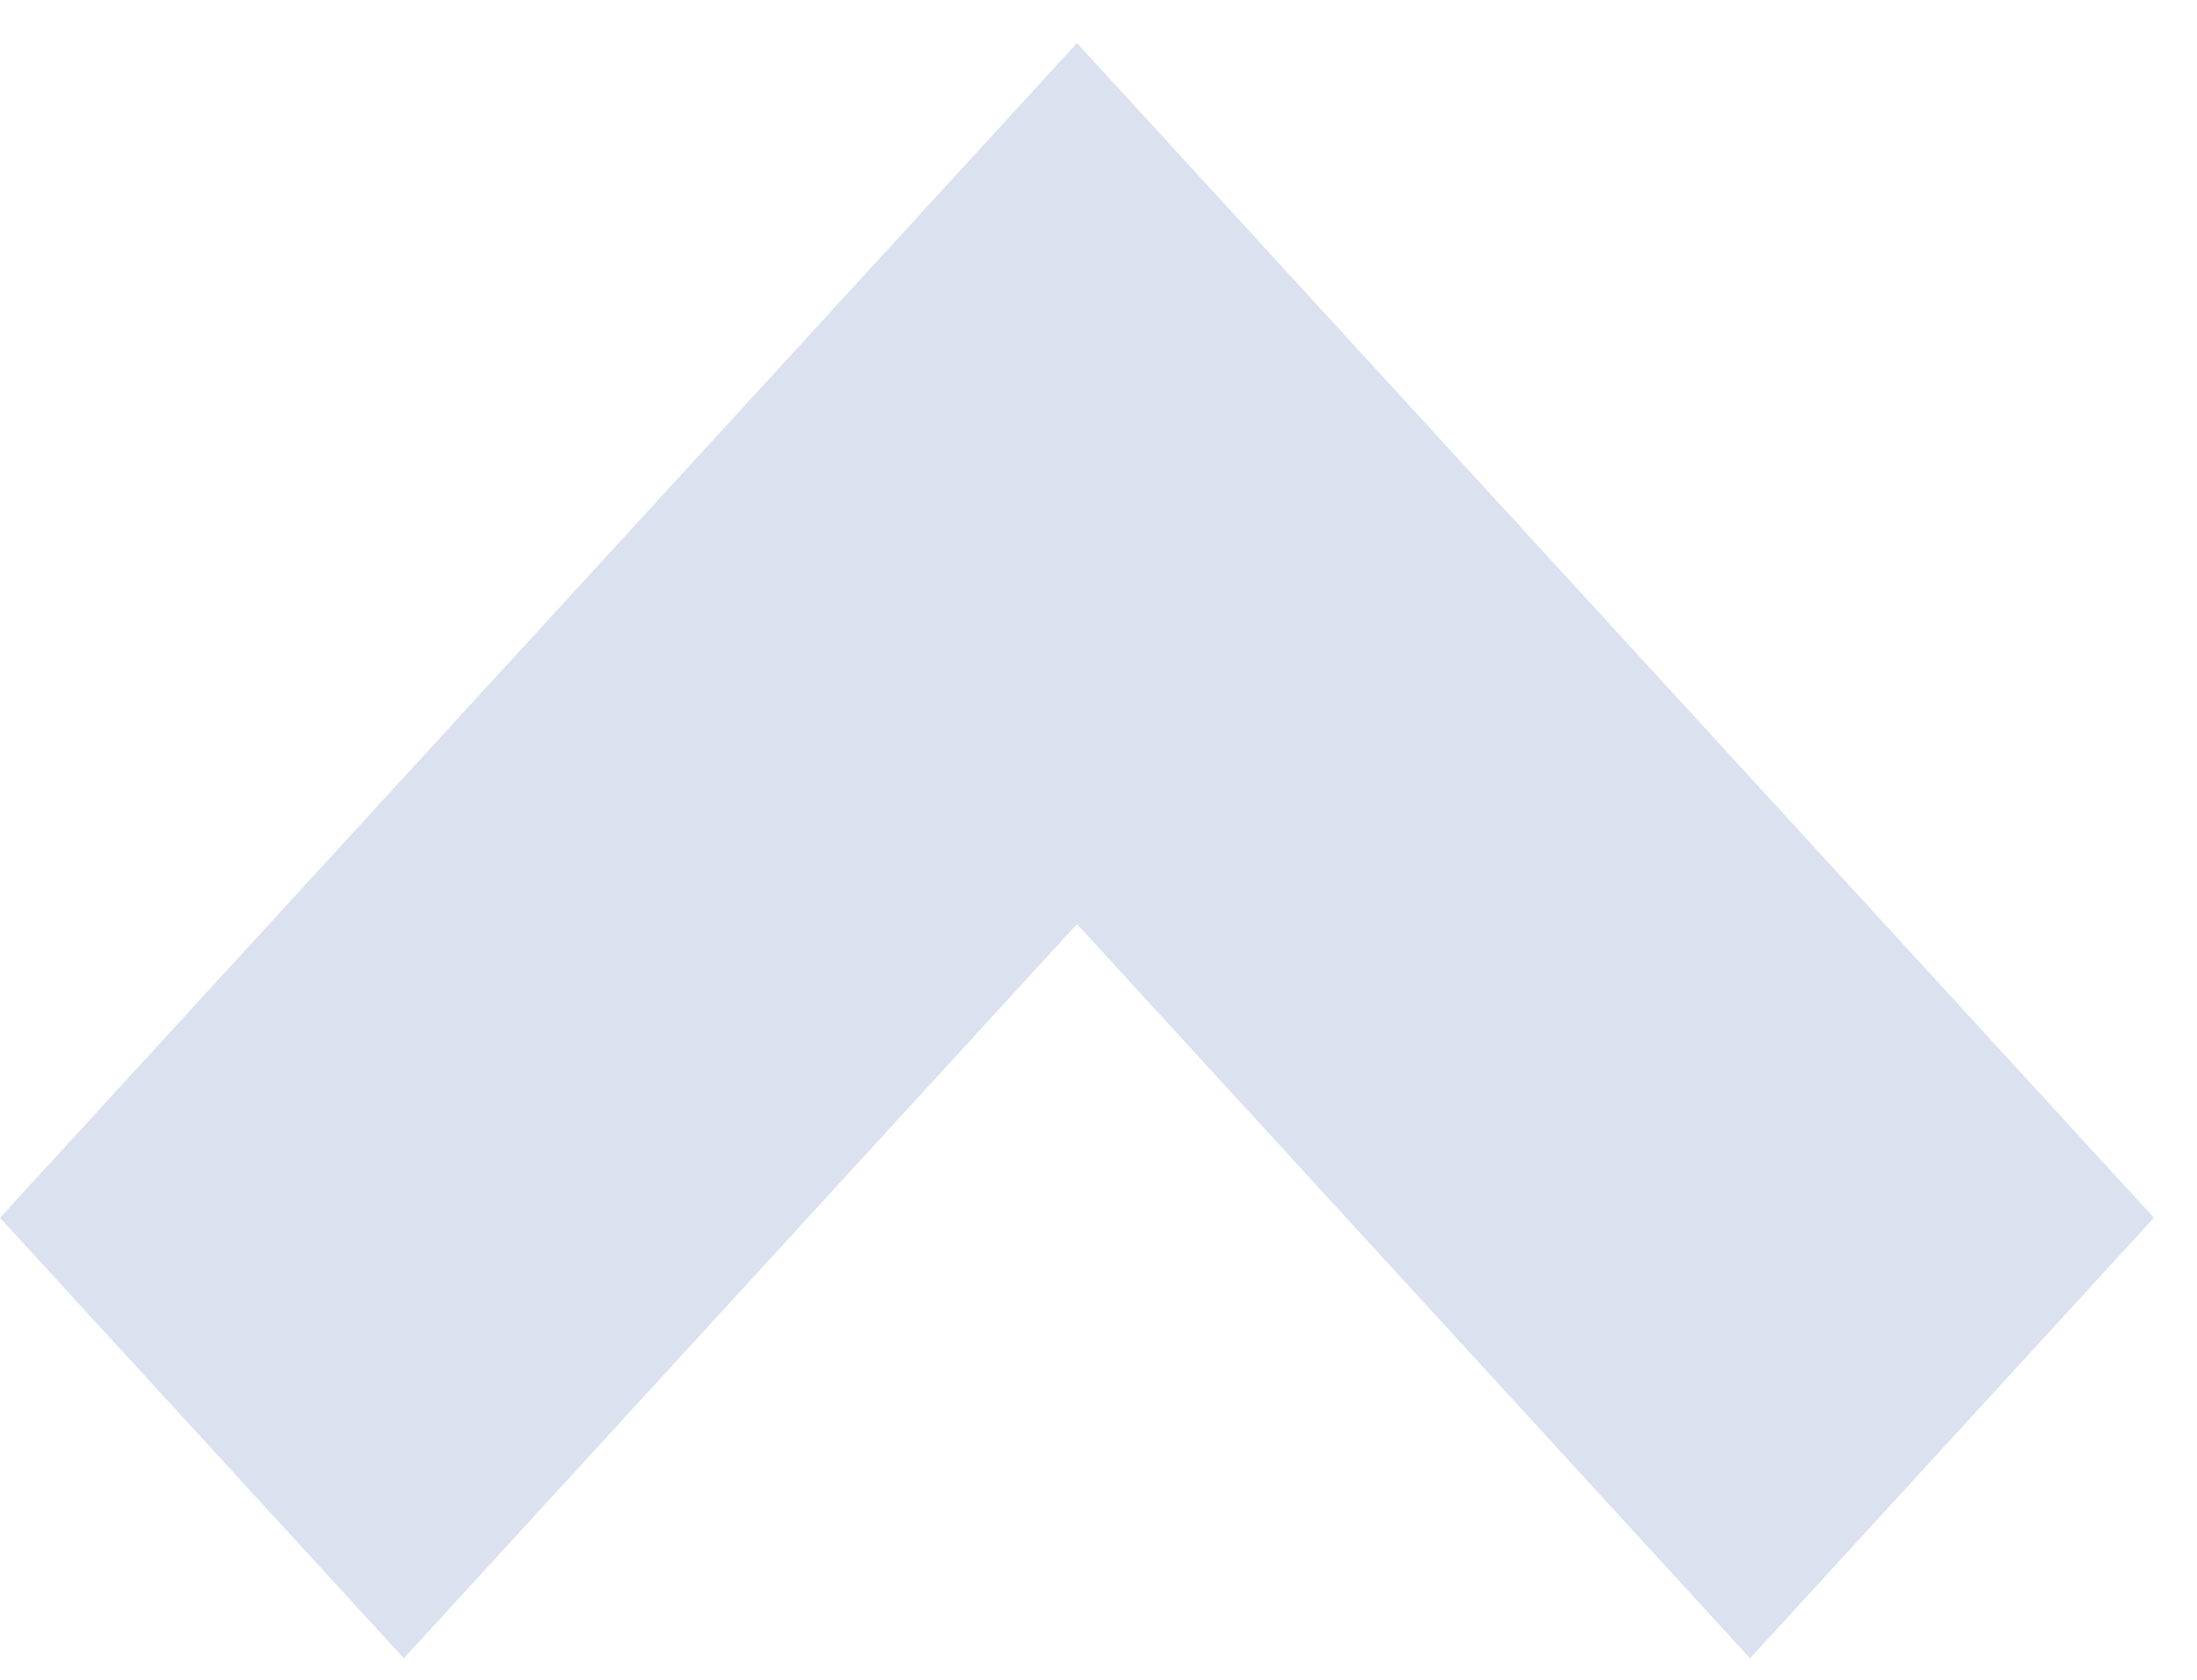
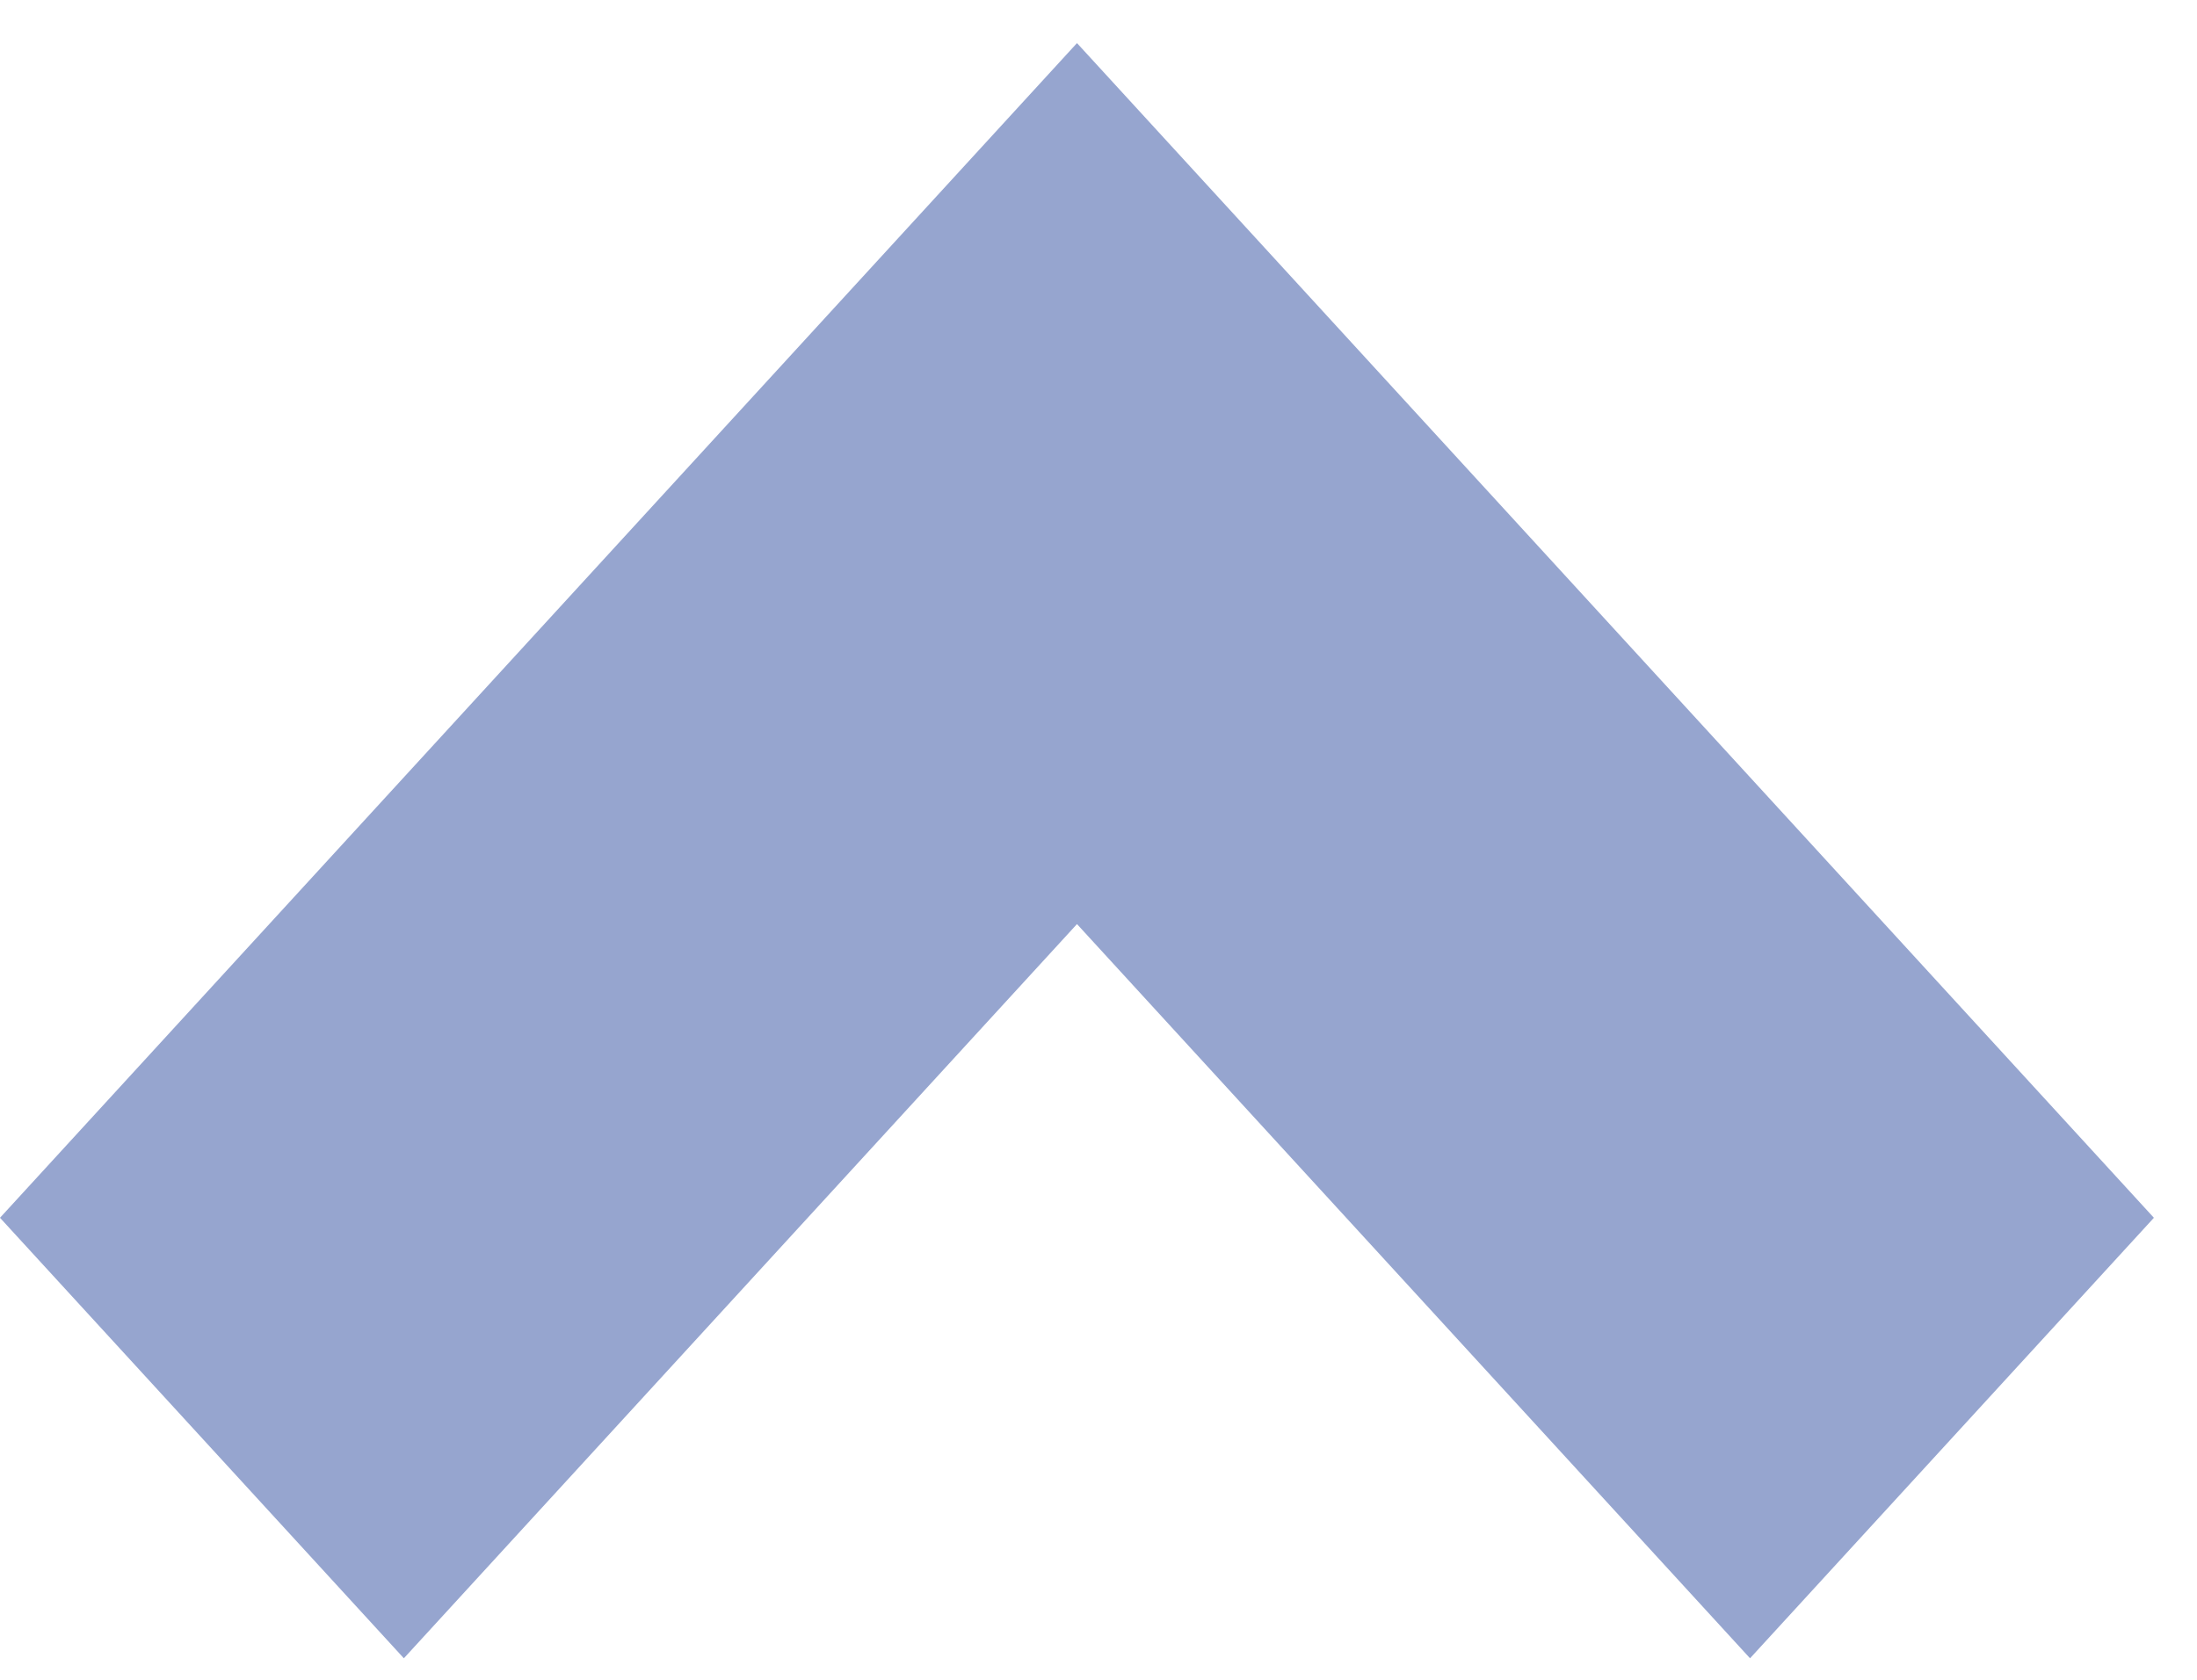
<svg xmlns="http://www.w3.org/2000/svg" width="34" height="26" viewBox="0 0 34 26" fill="none">
-   <path d="M33.333 18.849L16.667 0.667L7.94729e-06 18.849L6.25 25.667L16.667 14.303L27.083 25.667L33.333 18.849Z" fill="#dce1ef" />
+   <path d="M33.333 18.849L16.667 0.667L7.94729e-06 18.849L6.25 25.667L16.667 14.303L27.083 25.667L33.333 18.849Z" fill="#96a5cf" />
</svg>
